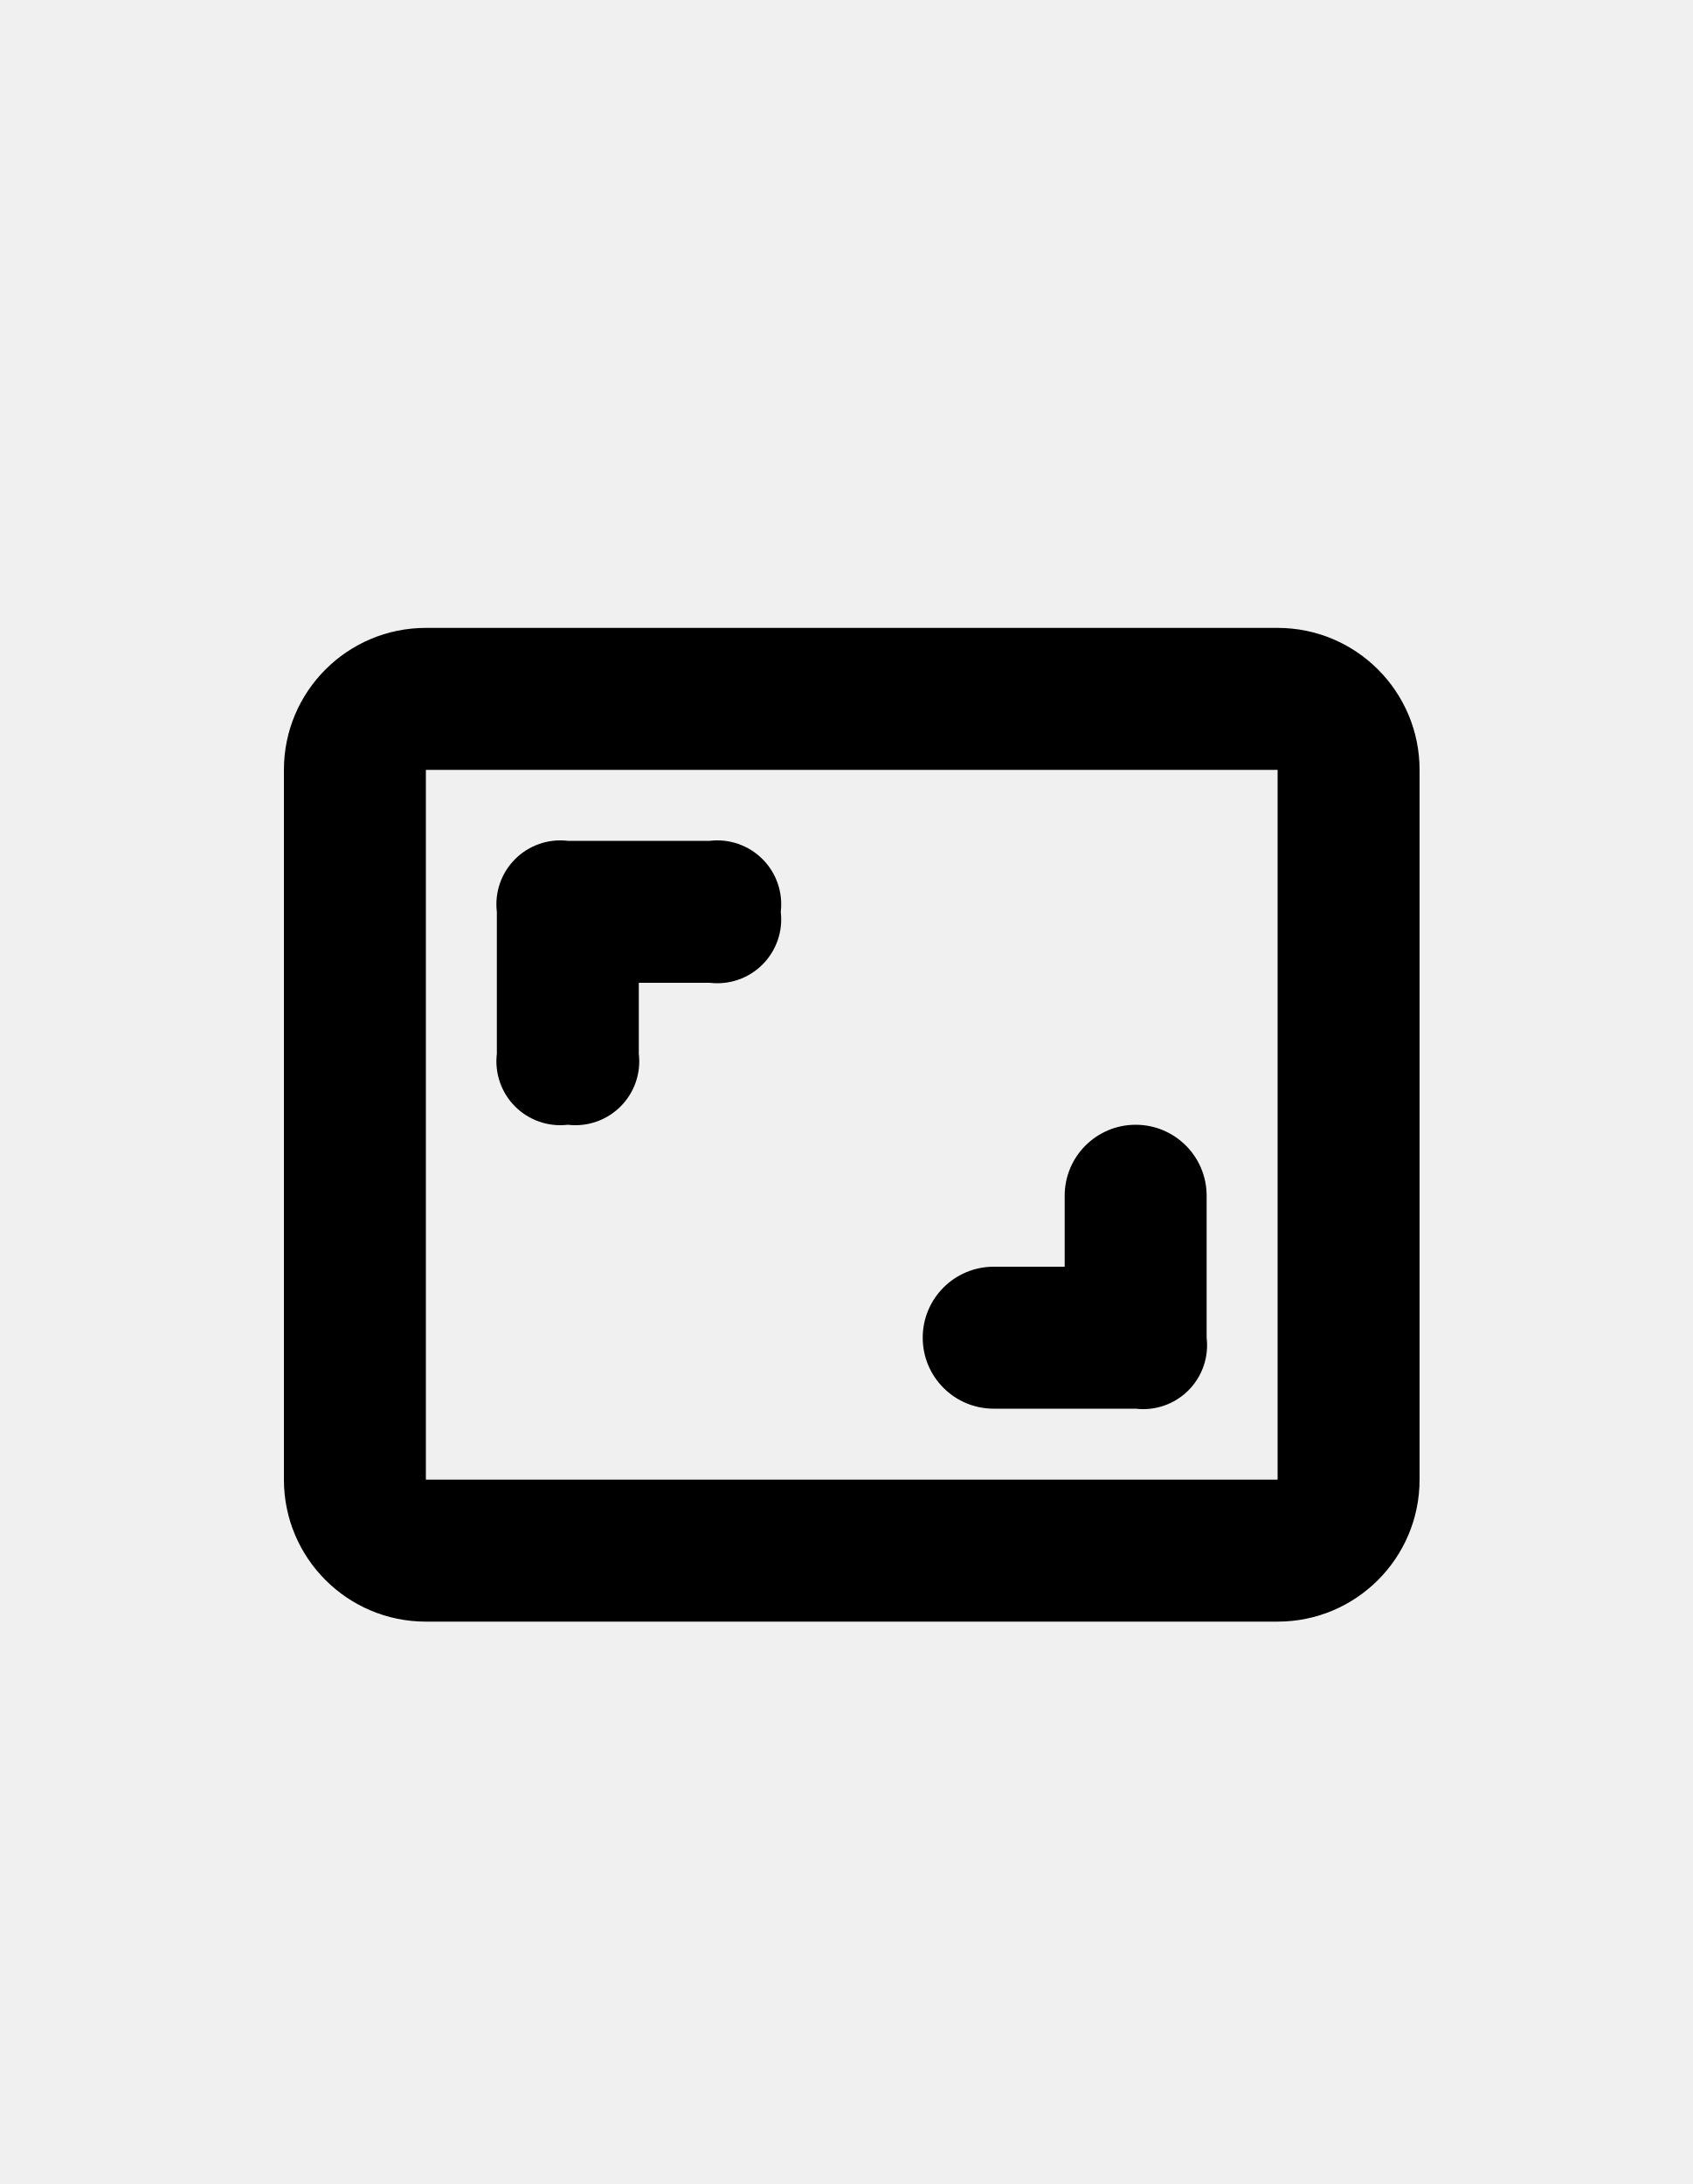
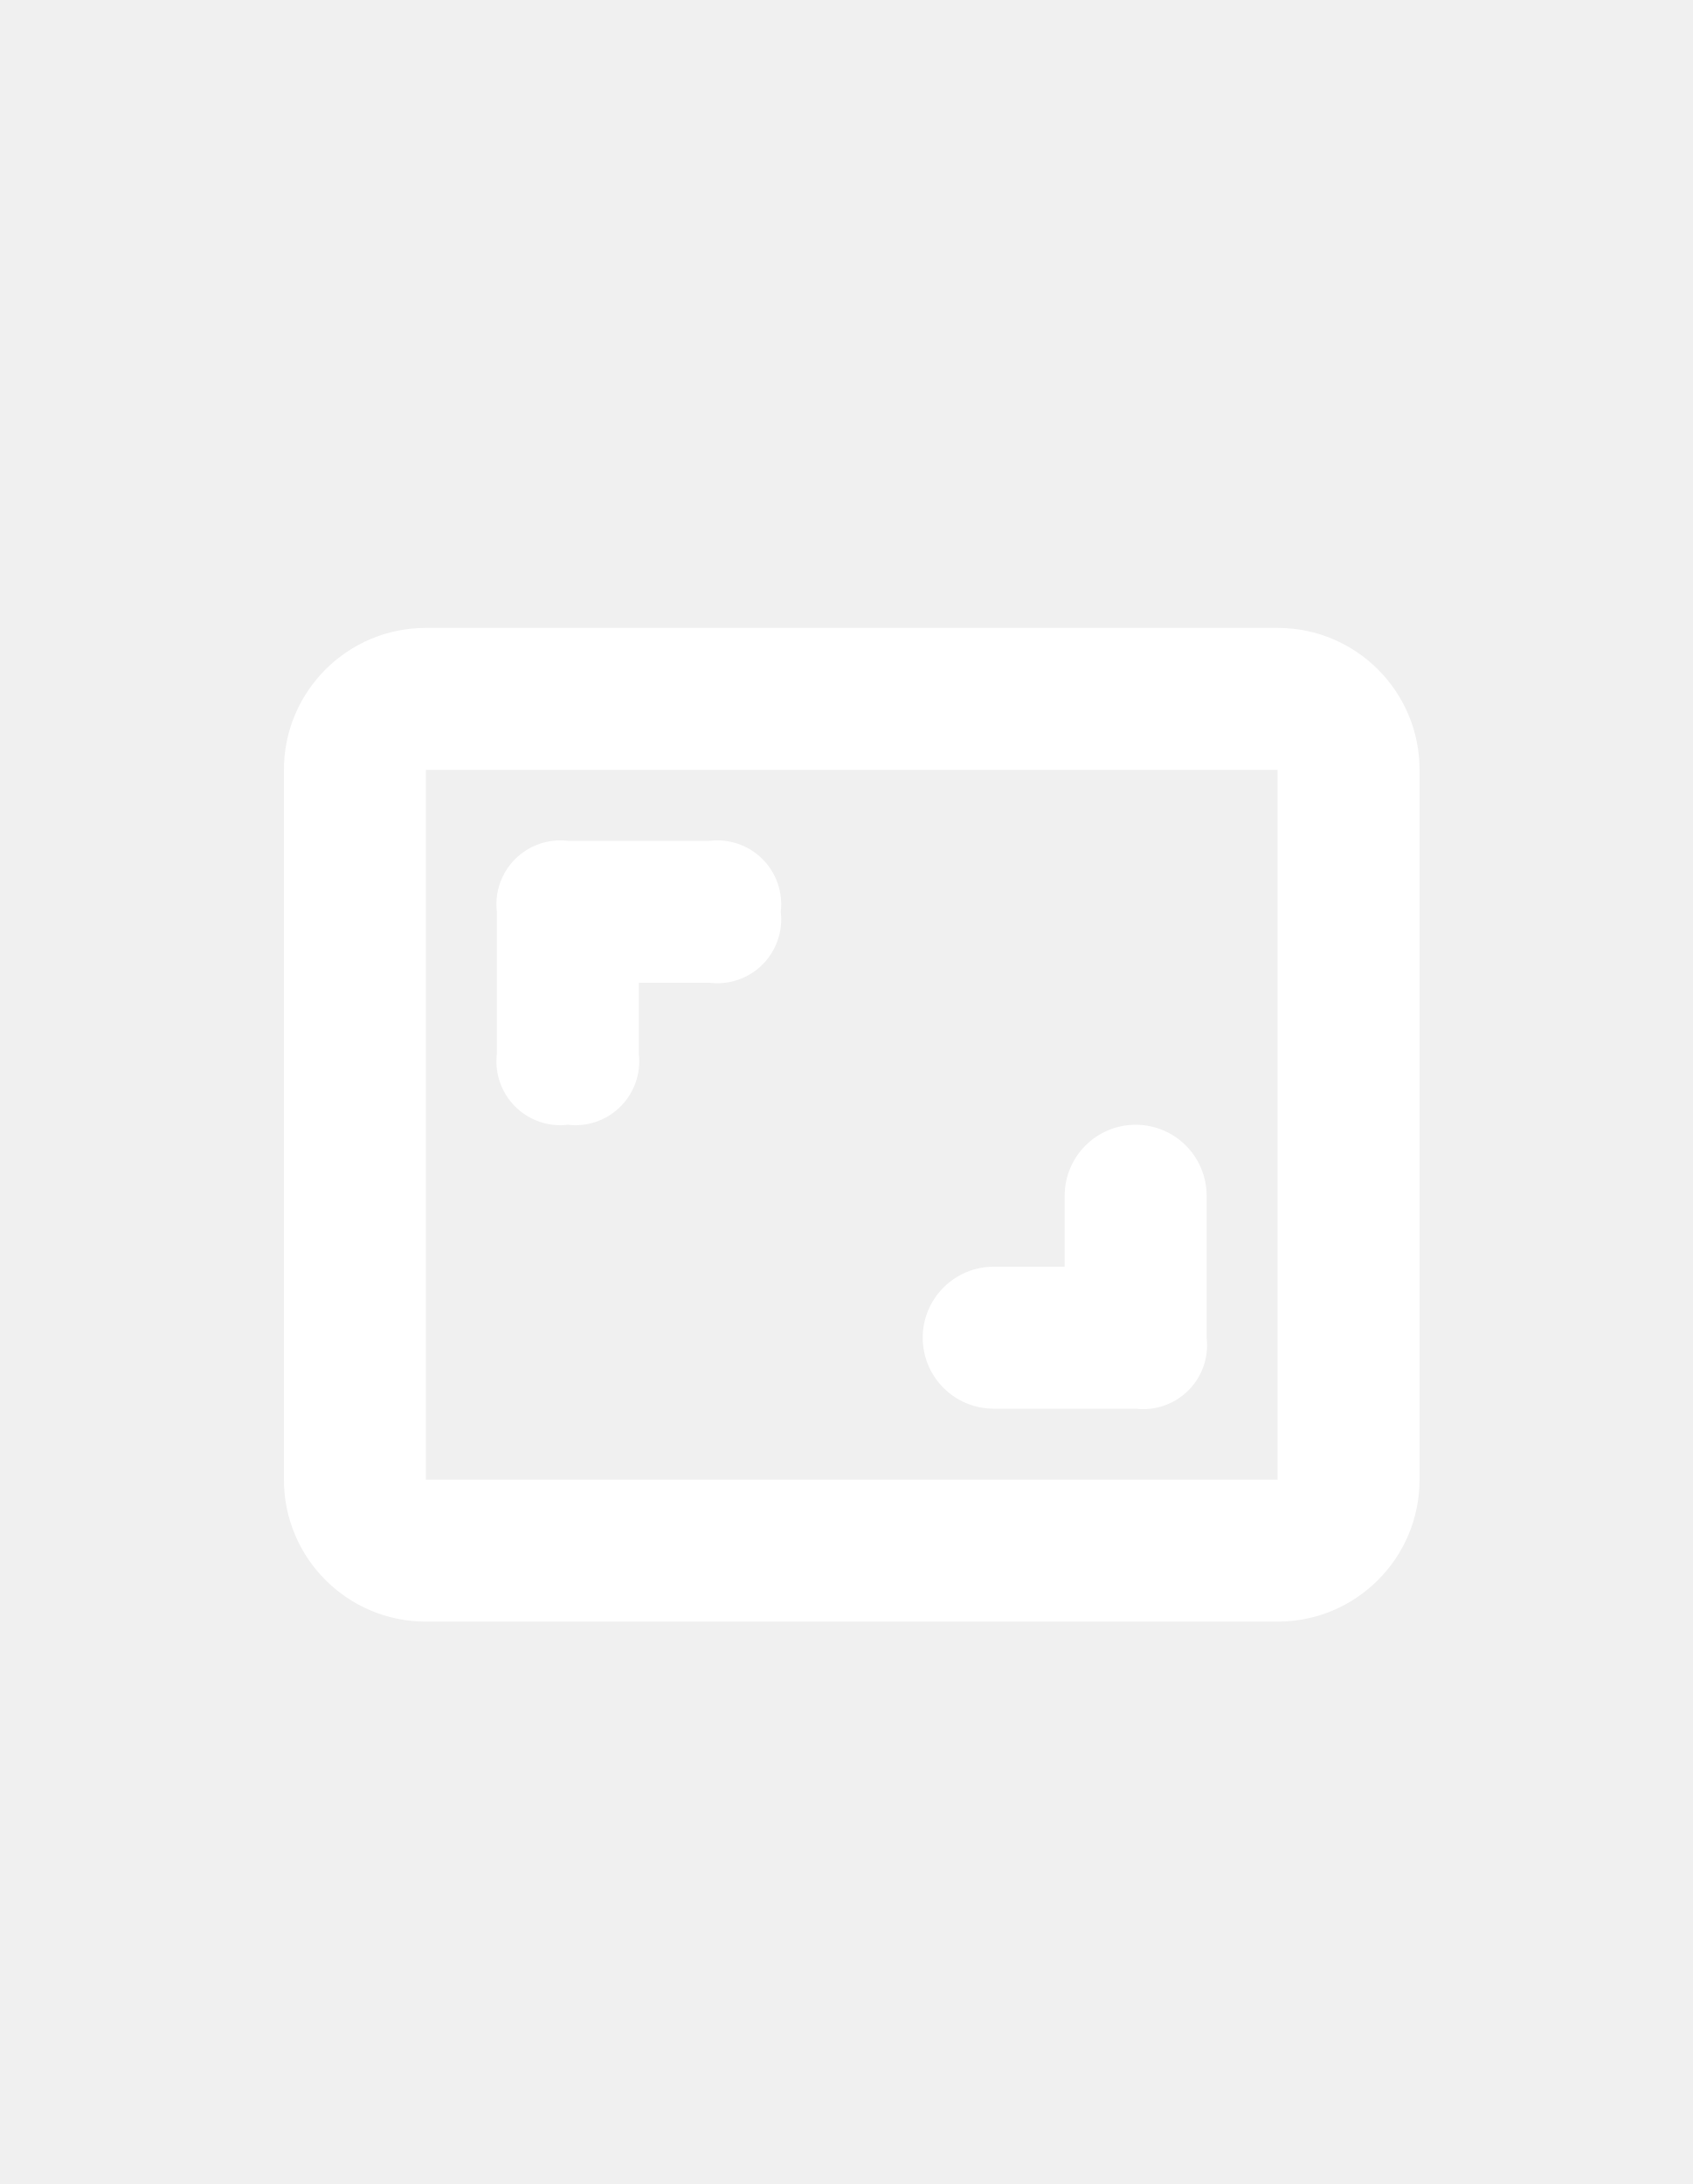
<svg xmlns="http://www.w3.org/2000/svg" width="31" height="40" viewBox="0 -5 31 40">
-   <path transform="scale(1.3, 1.3)" class="path_full" d="M9,10v1a.9.9,0,0,1-1,1,.9.9,0,0,1-1-1V9A.9.9,0,0,1,8,8h2a.9.9,0,0,1,1,1,.9.9,0,0,1-1,1Zm6,4V13a1,1,0,0,1,2,0v2a.9.9,0,0,1-1,1H14a1,1,0,0,1,0-2Zm3-7H6V17H18Zm2,0V17a2,2,0,0,1-2,2H6a2,2,0,0,1-2-2V7A2,2,0,0,1,6,5H18A2,2,0,0,1,20,7Z" />
+   <path fill="#fff" transform="scale(1.3, 1.3)" class="path_full" d="M9,10v1a.9.9,0,0,1-1,1,.9.9,0,0,1-1-1V9A.9.9,0,0,1,8,8h2a.9.9,0,0,1,1,1,.9.9,0,0,1-1,1Zm6,4V13a1,1,0,0,1,2,0v2a.9.9,0,0,1-1,1H14a1,1,0,0,1,0-2Zm3-7H6V17H18Zm2,0V17a2,2,0,0,1-2,2H6a2,2,0,0,1-2-2V7A2,2,0,0,1,6,5H18A2,2,0,0,1,20,7Z" />
</svg>
